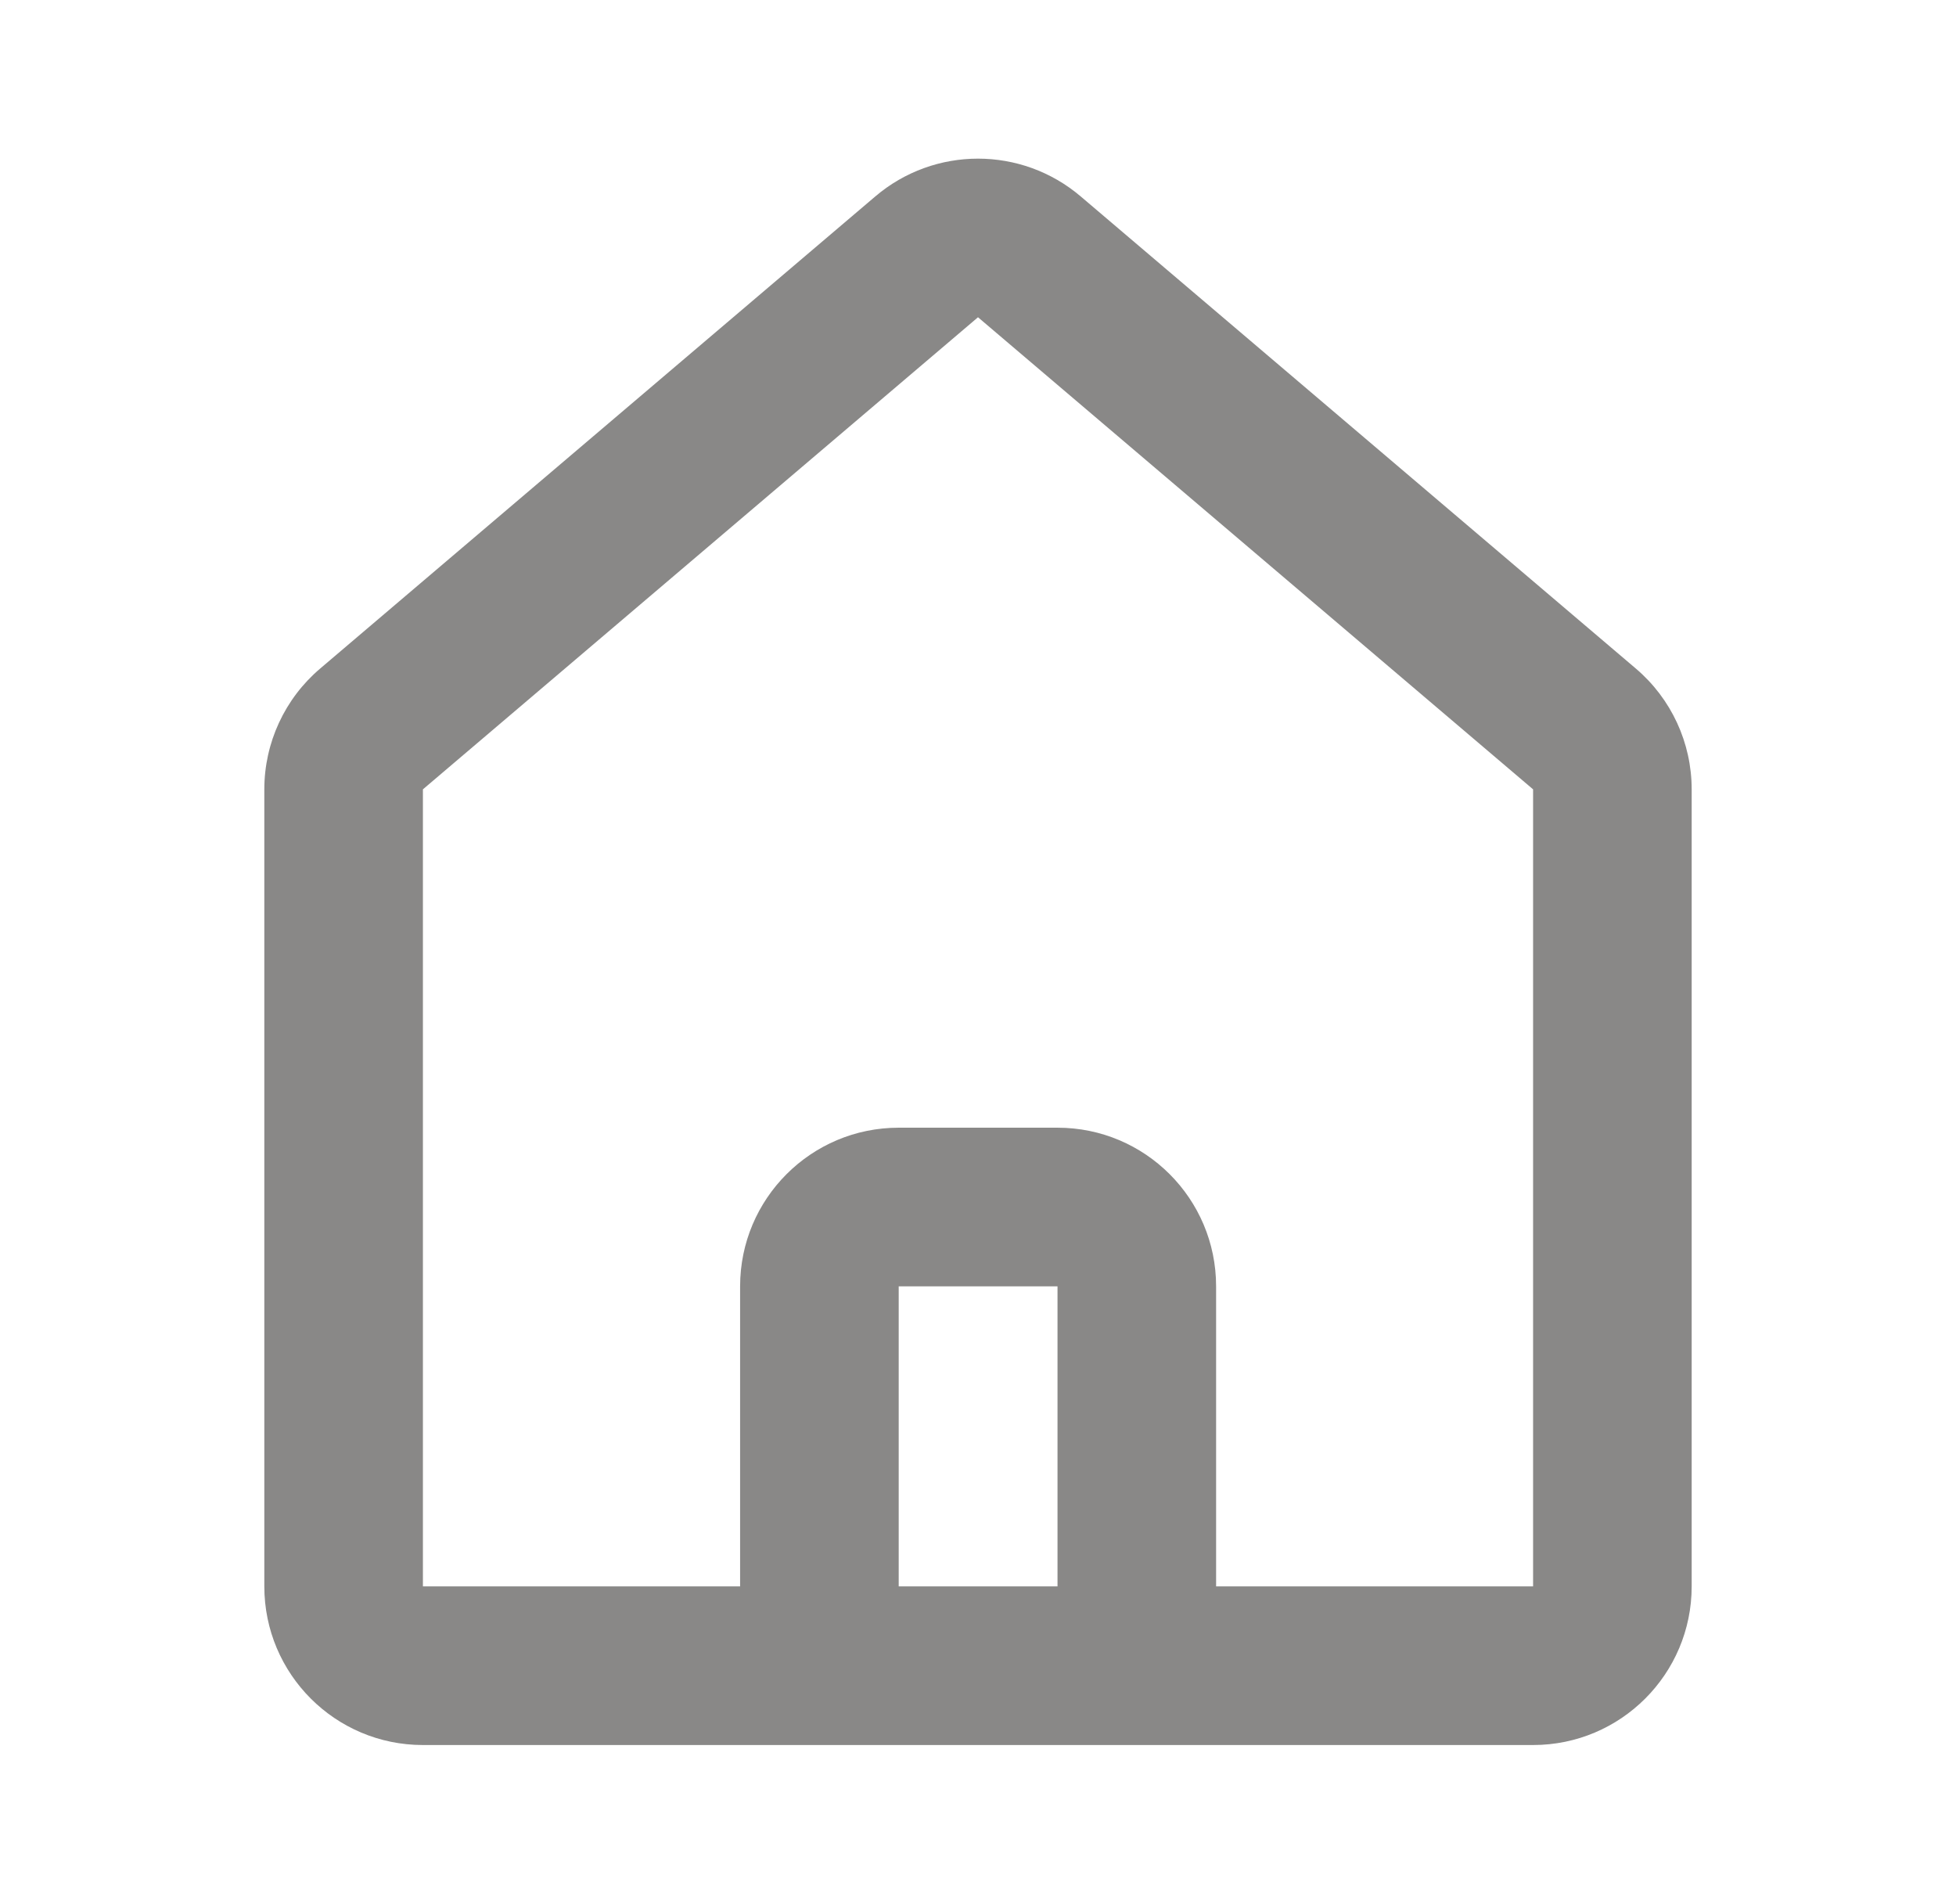
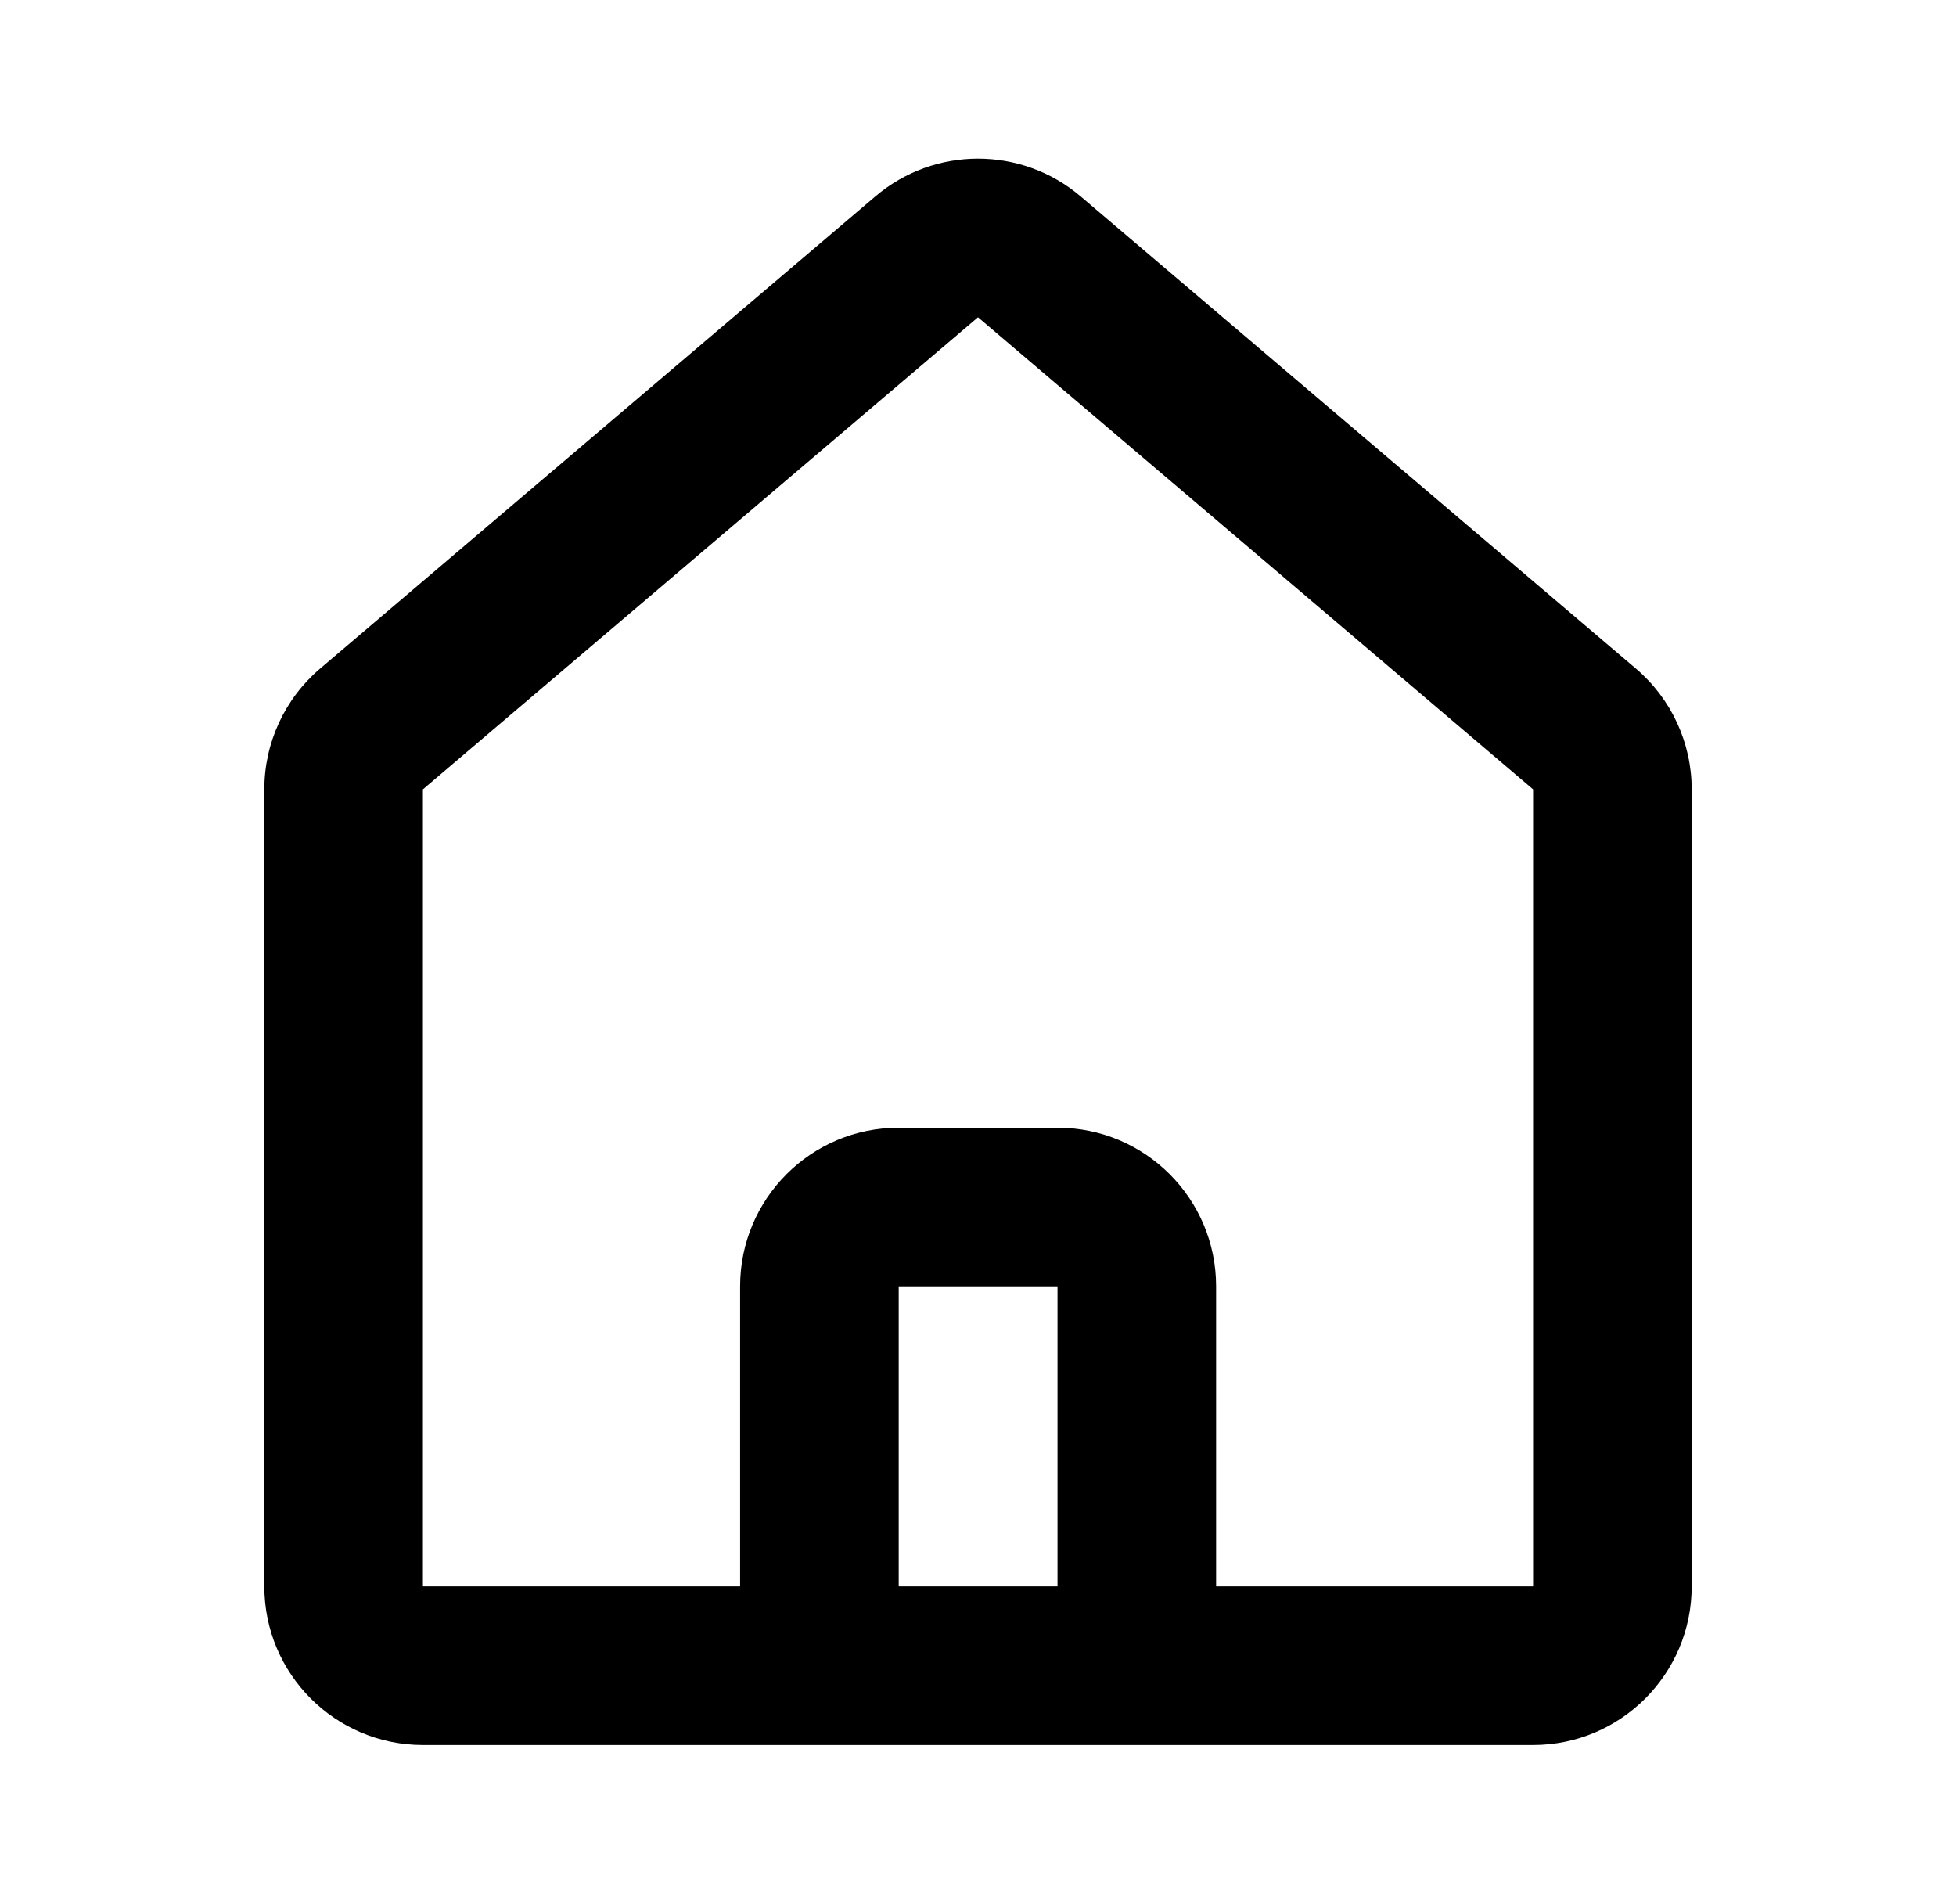
<svg xmlns="http://www.w3.org/2000/svg" width="37" height="36" viewBox="0 0 37 36" fill="none">
-   <g opacity="0.55">
-     <path fill-rule="evenodd" clip-rule="evenodd" d="M20.443 3.715C19.323 2.762 17.677 2.762 16.557 3.715L6.057 12.643C5.386 13.213 5 14.048 5 14.928V30.002C5 31.659 6.343 33.002 8 33.002H29C30.657 33.002 32 31.659 32 30.002V14.928C32 14.048 31.614 13.213 30.943 12.643L20.443 3.715ZM18.5 6L29 14.928V30.002H23.004V24.327C23.004 22.67 21.661 21.327 20.004 21.327H17C15.343 21.327 14 22.67 14 24.327V30.002H8V14.928L18.5 6ZM17 30.002H20.004V24.327L17 24.327V30.002Z" fill="#282725" />
-   </g>
+   <path fill-rule="evenodd" clip-rule="evenodd" d="M20.443 3.715C19.323 2.762 17.677 2.762 16.557 3.715L6.057 12.643C5.386 13.213 5 14.048 5 14.928V30.002C5 31.659 6.343 33.002 8 33.002H29C30.657 33.002 32 31.659 32 30.002V14.928C32 14.048 31.614 13.213 30.943 12.643L20.443 3.715ZM18.5 6L29 14.928V30.002H23.004V24.327C23.004 22.67 21.661 21.327 20.004 21.327H17C15.343 21.327 14 22.67 14 24.327V30.002H8V14.928L18.5 6ZM17 30.002H20.004V24.327L17 24.327V30.002Z" fill="currentColor" />
</svg>
